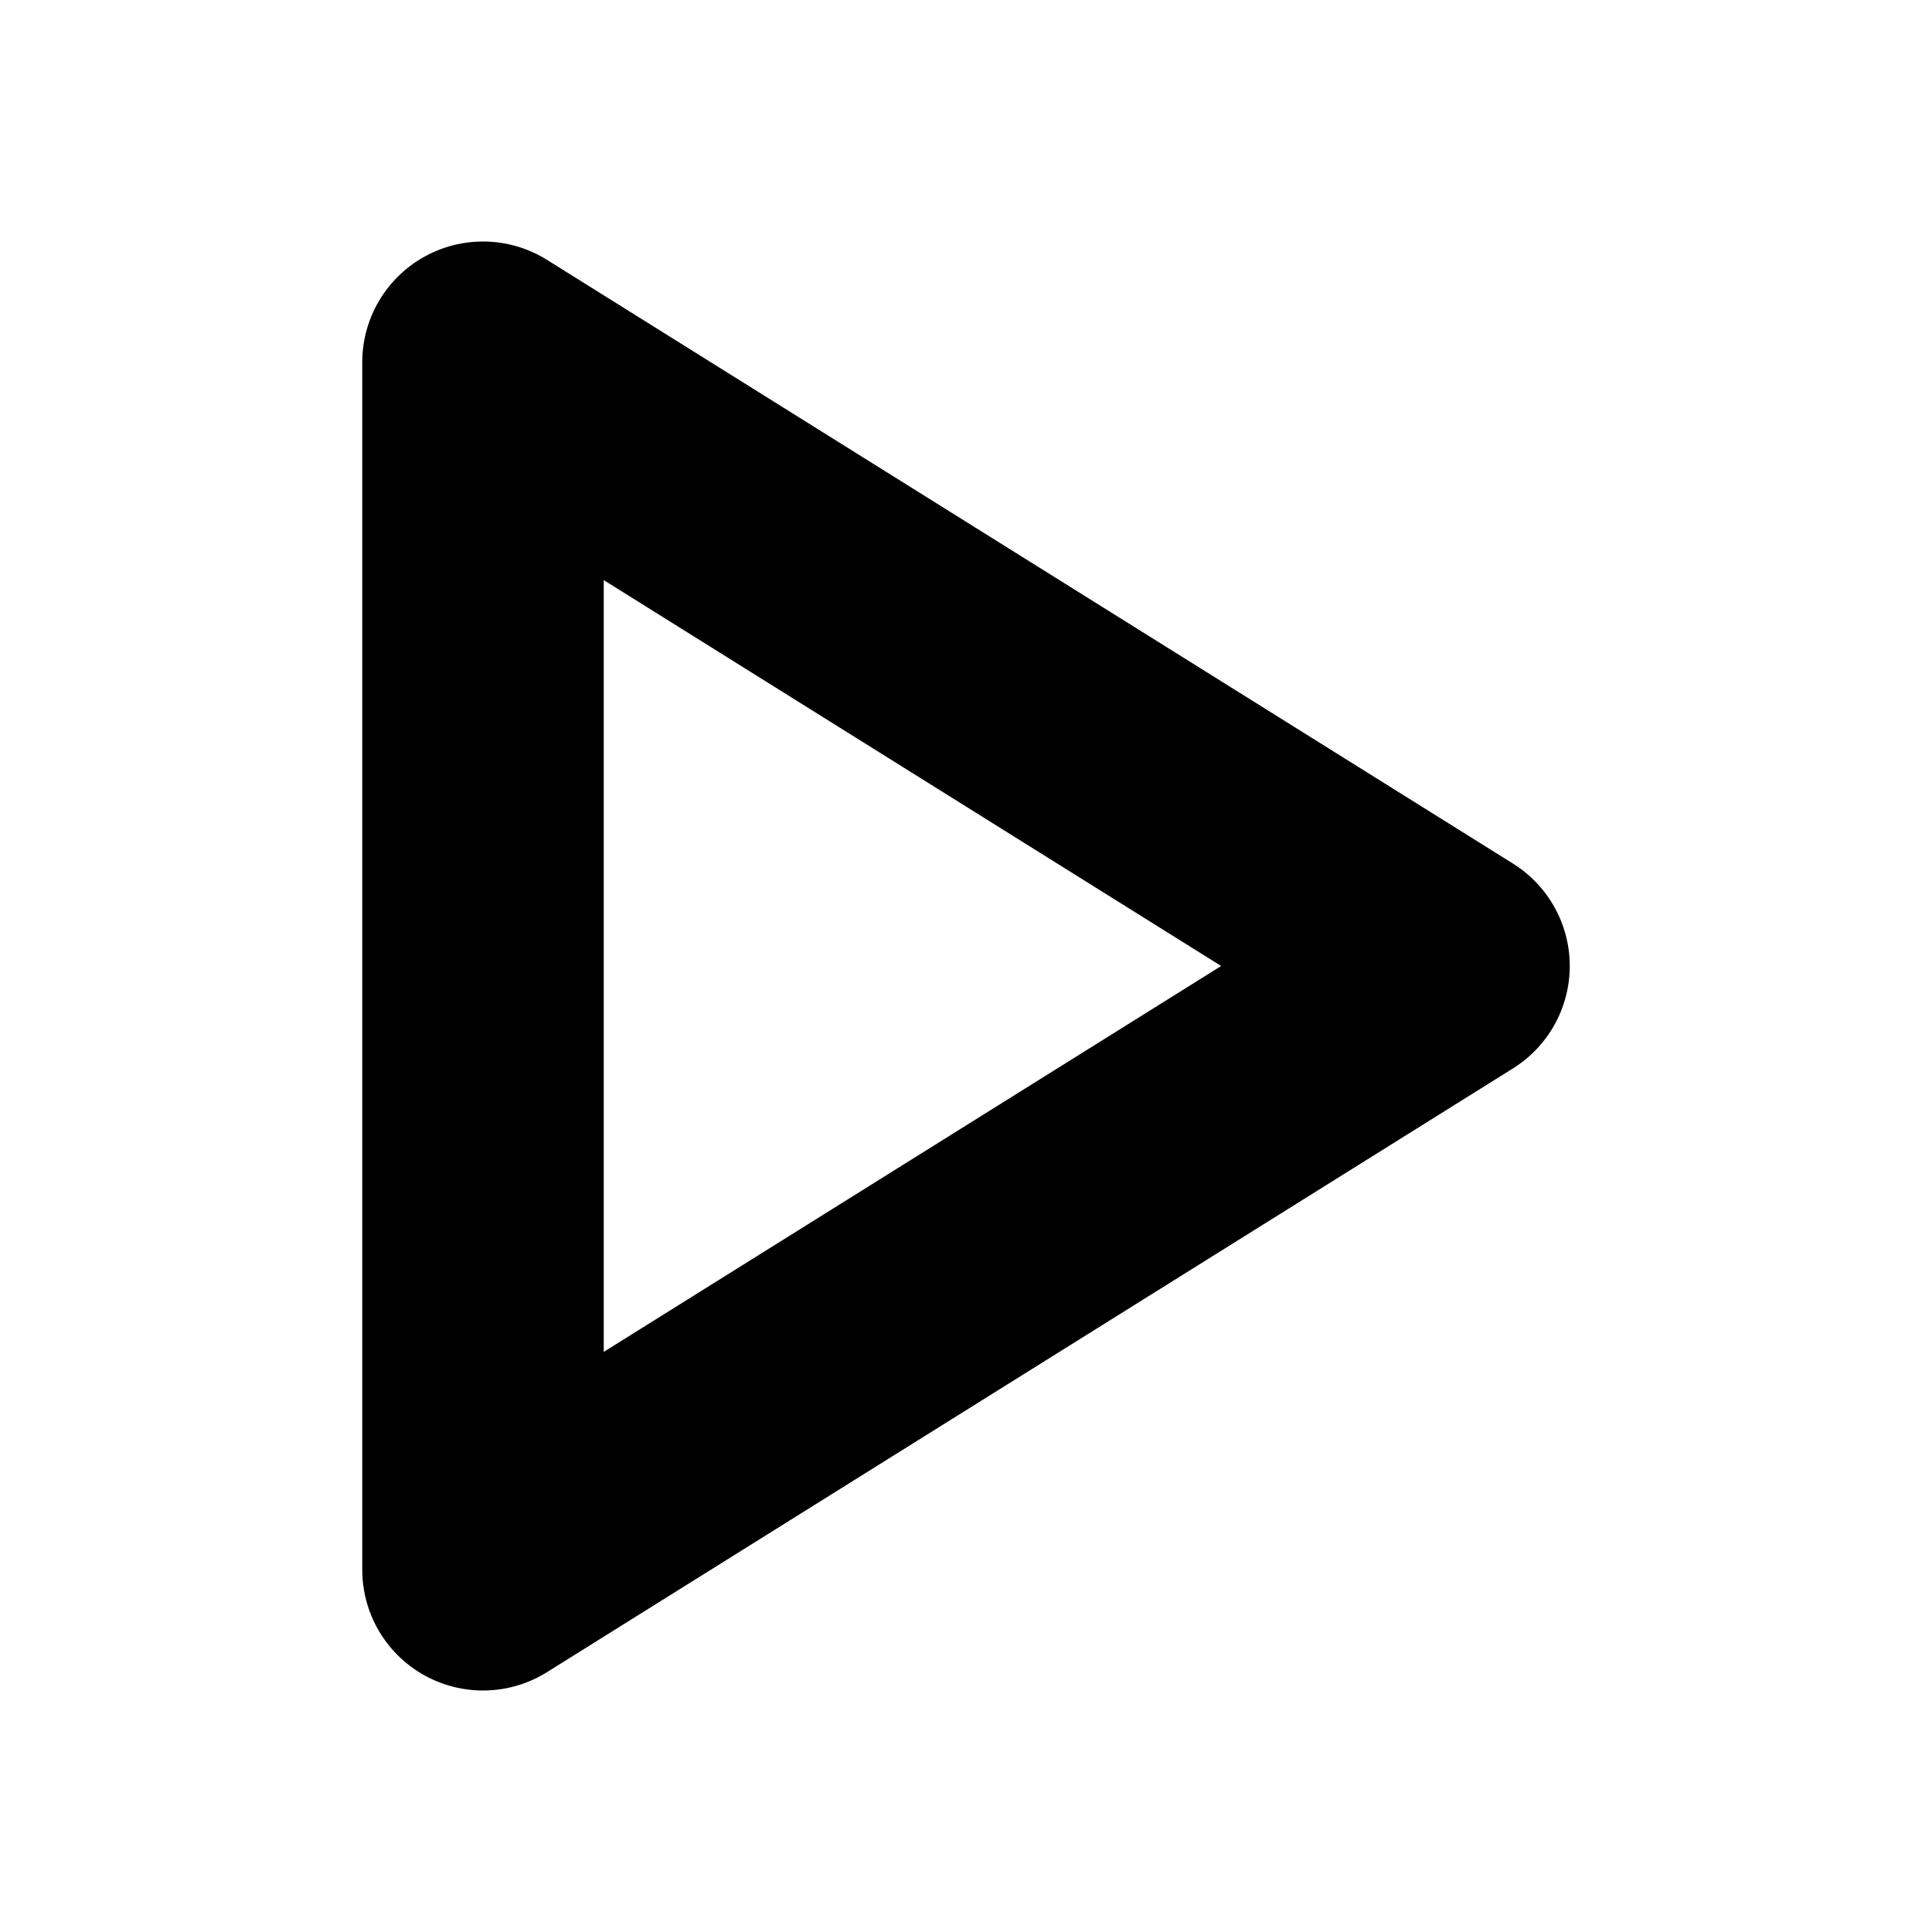
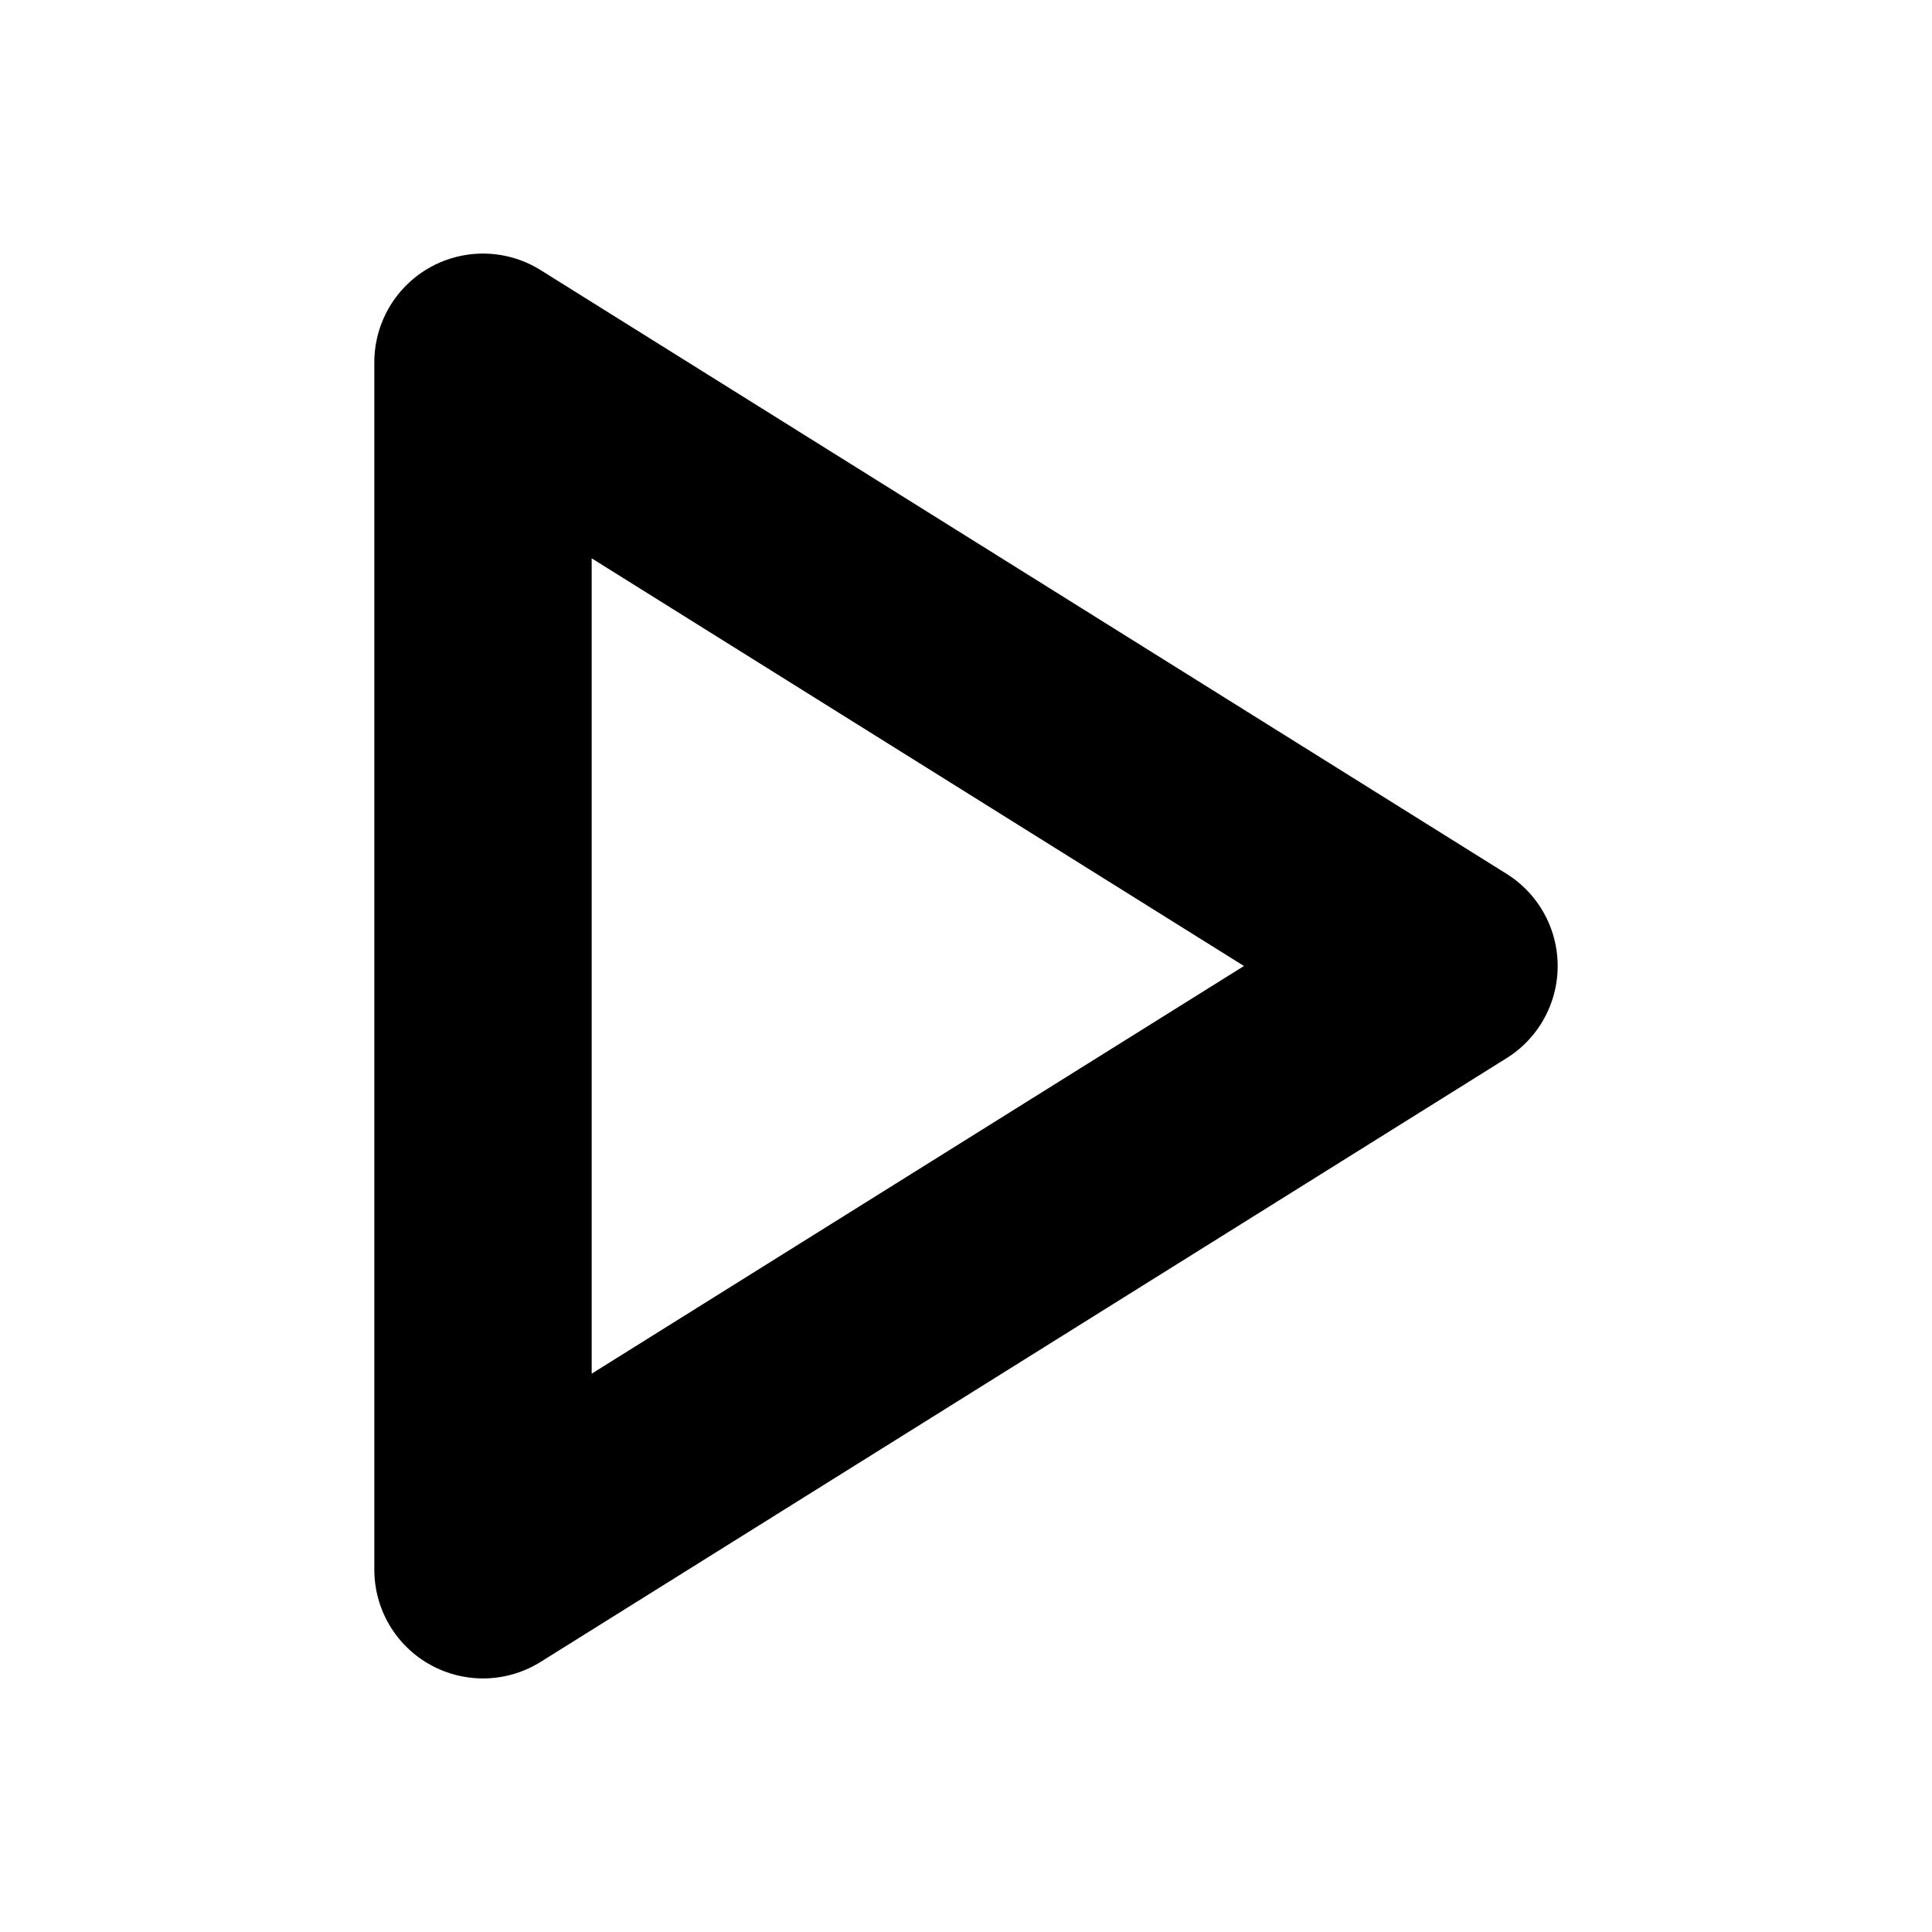
<svg xmlns="http://www.w3.org/2000/svg" width="32" height="32" viewBox="0 0 32 32" fill="none">
-   <path d="M8 6L24 16L8 26L8 6Z" stroke="black" stroke-width="4" stroke-linecap="round" stroke-linejoin="round" />
+   <path d="M8 6L24 16L8 26L8 6Z" stroke="black" stroke-width="3.6" stroke-linecap="round" stroke-linejoin="round" />
</svg>
